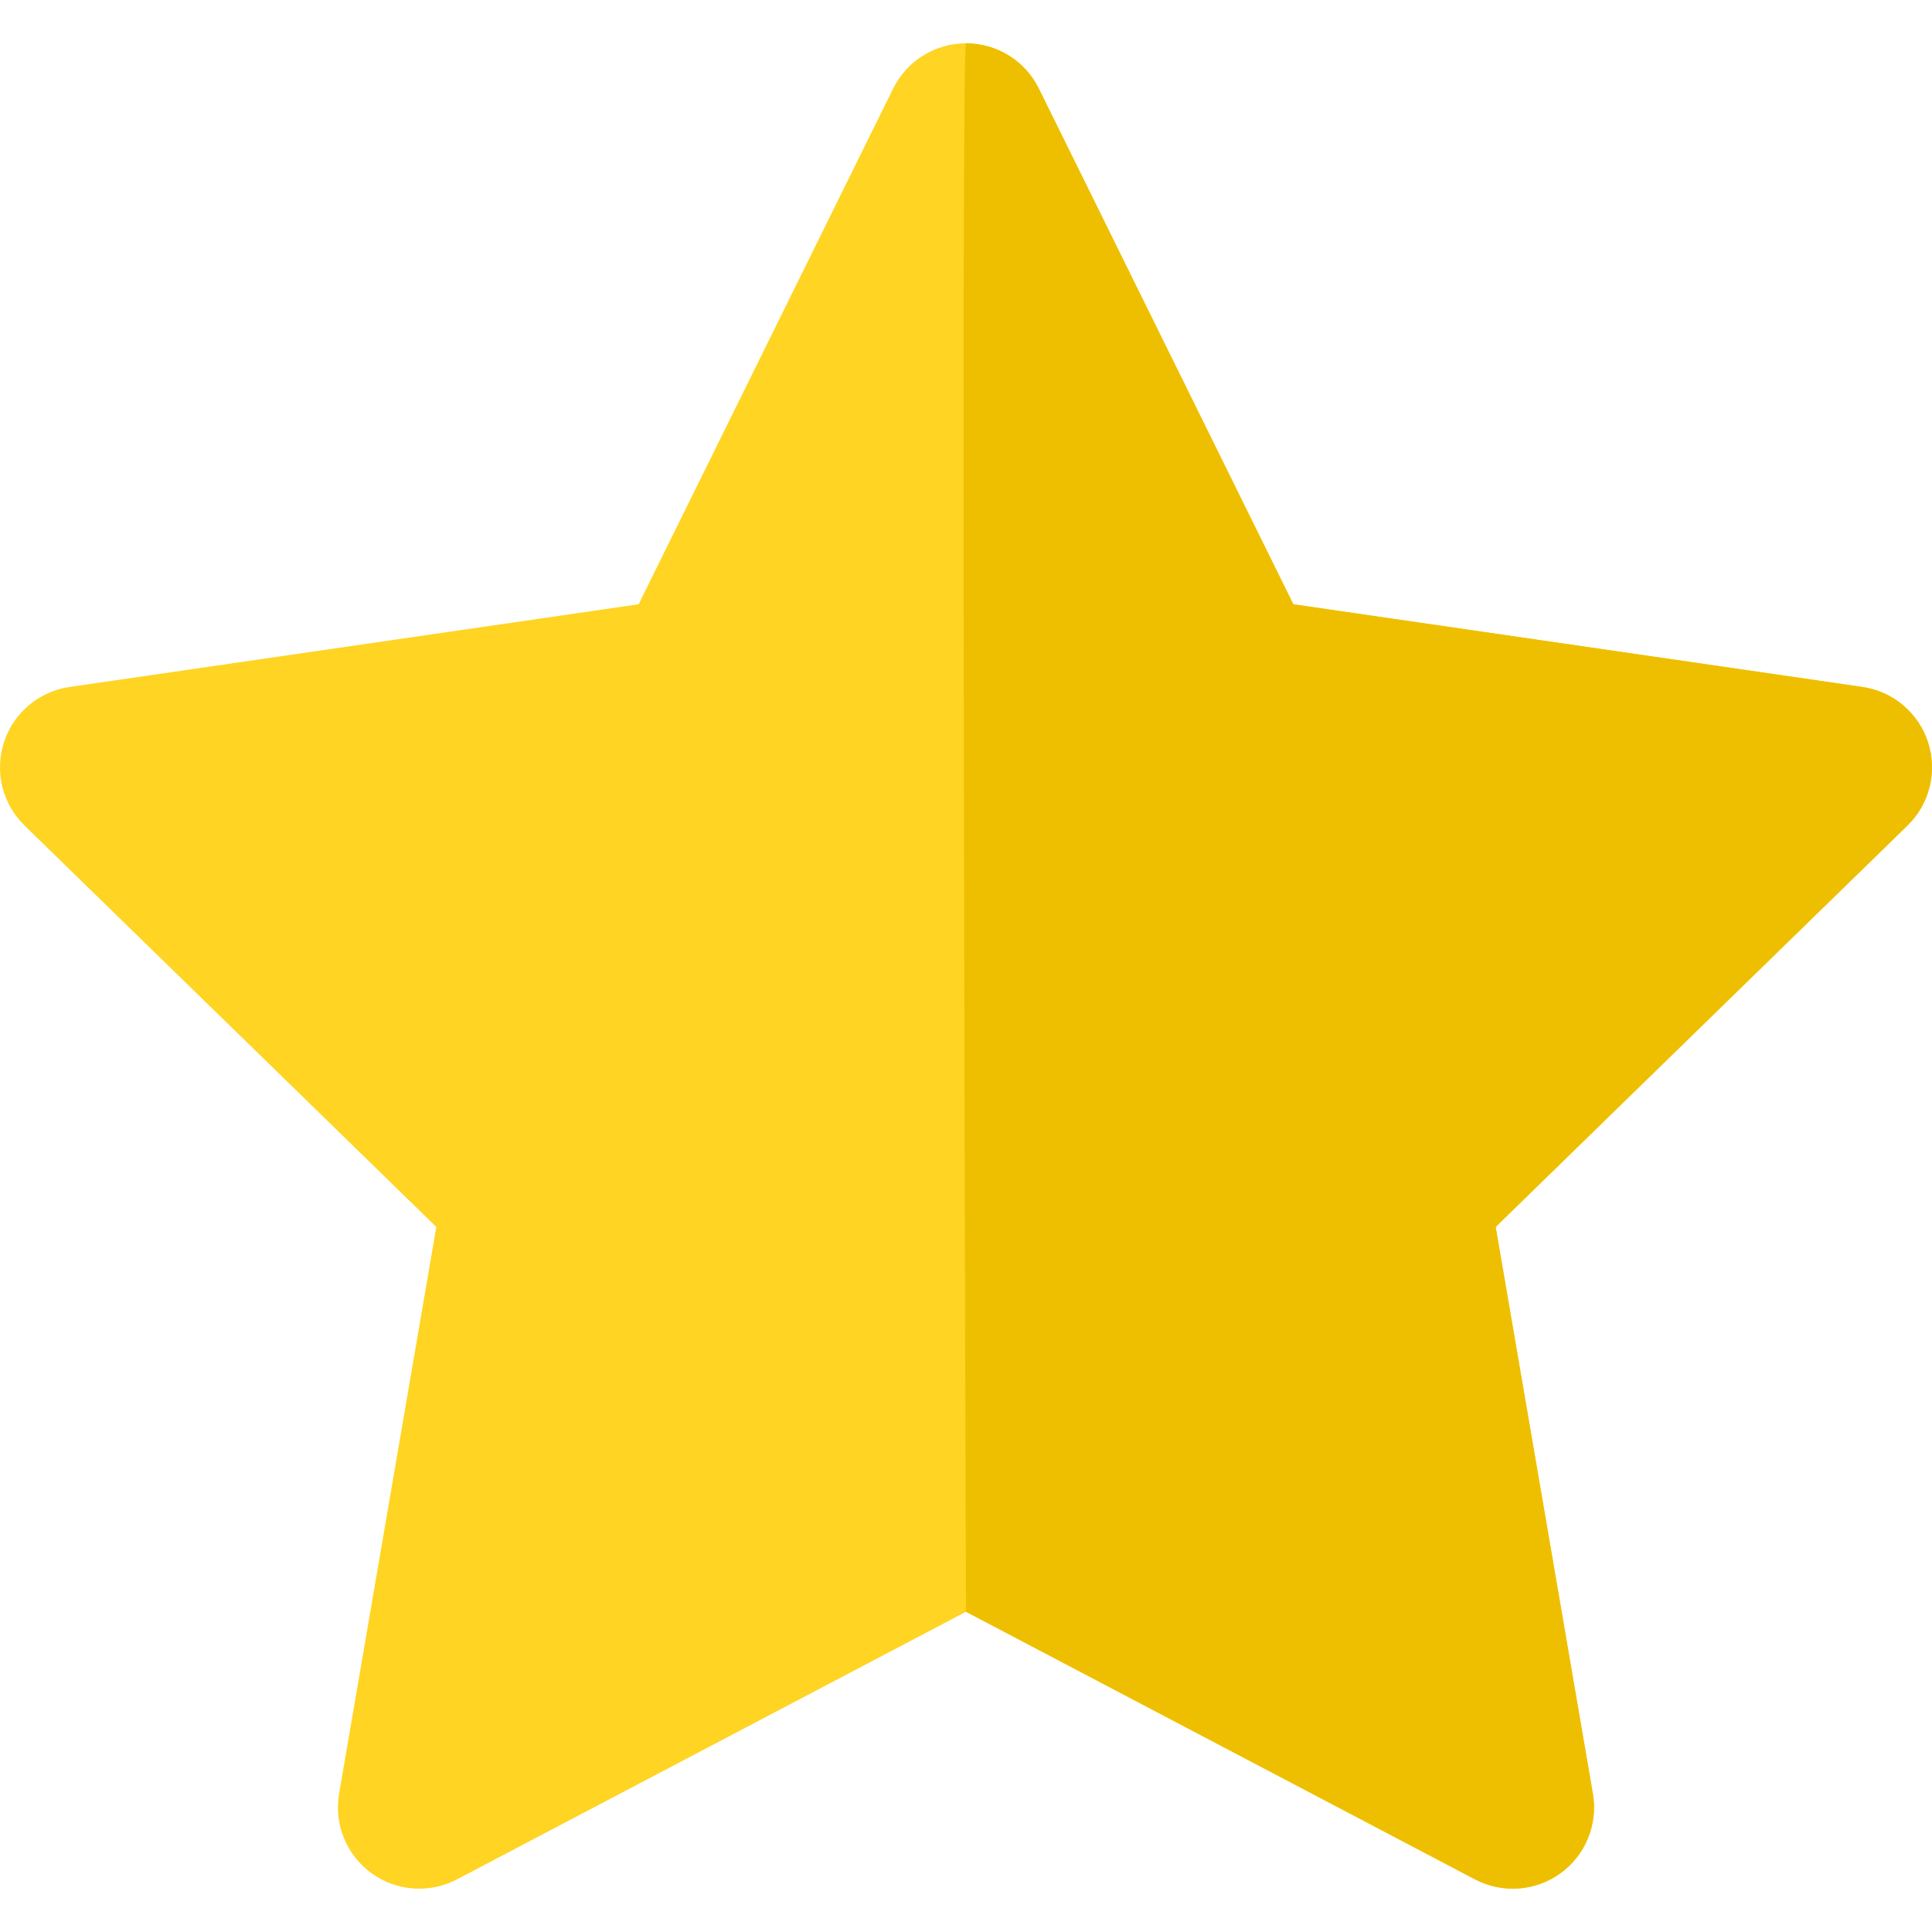
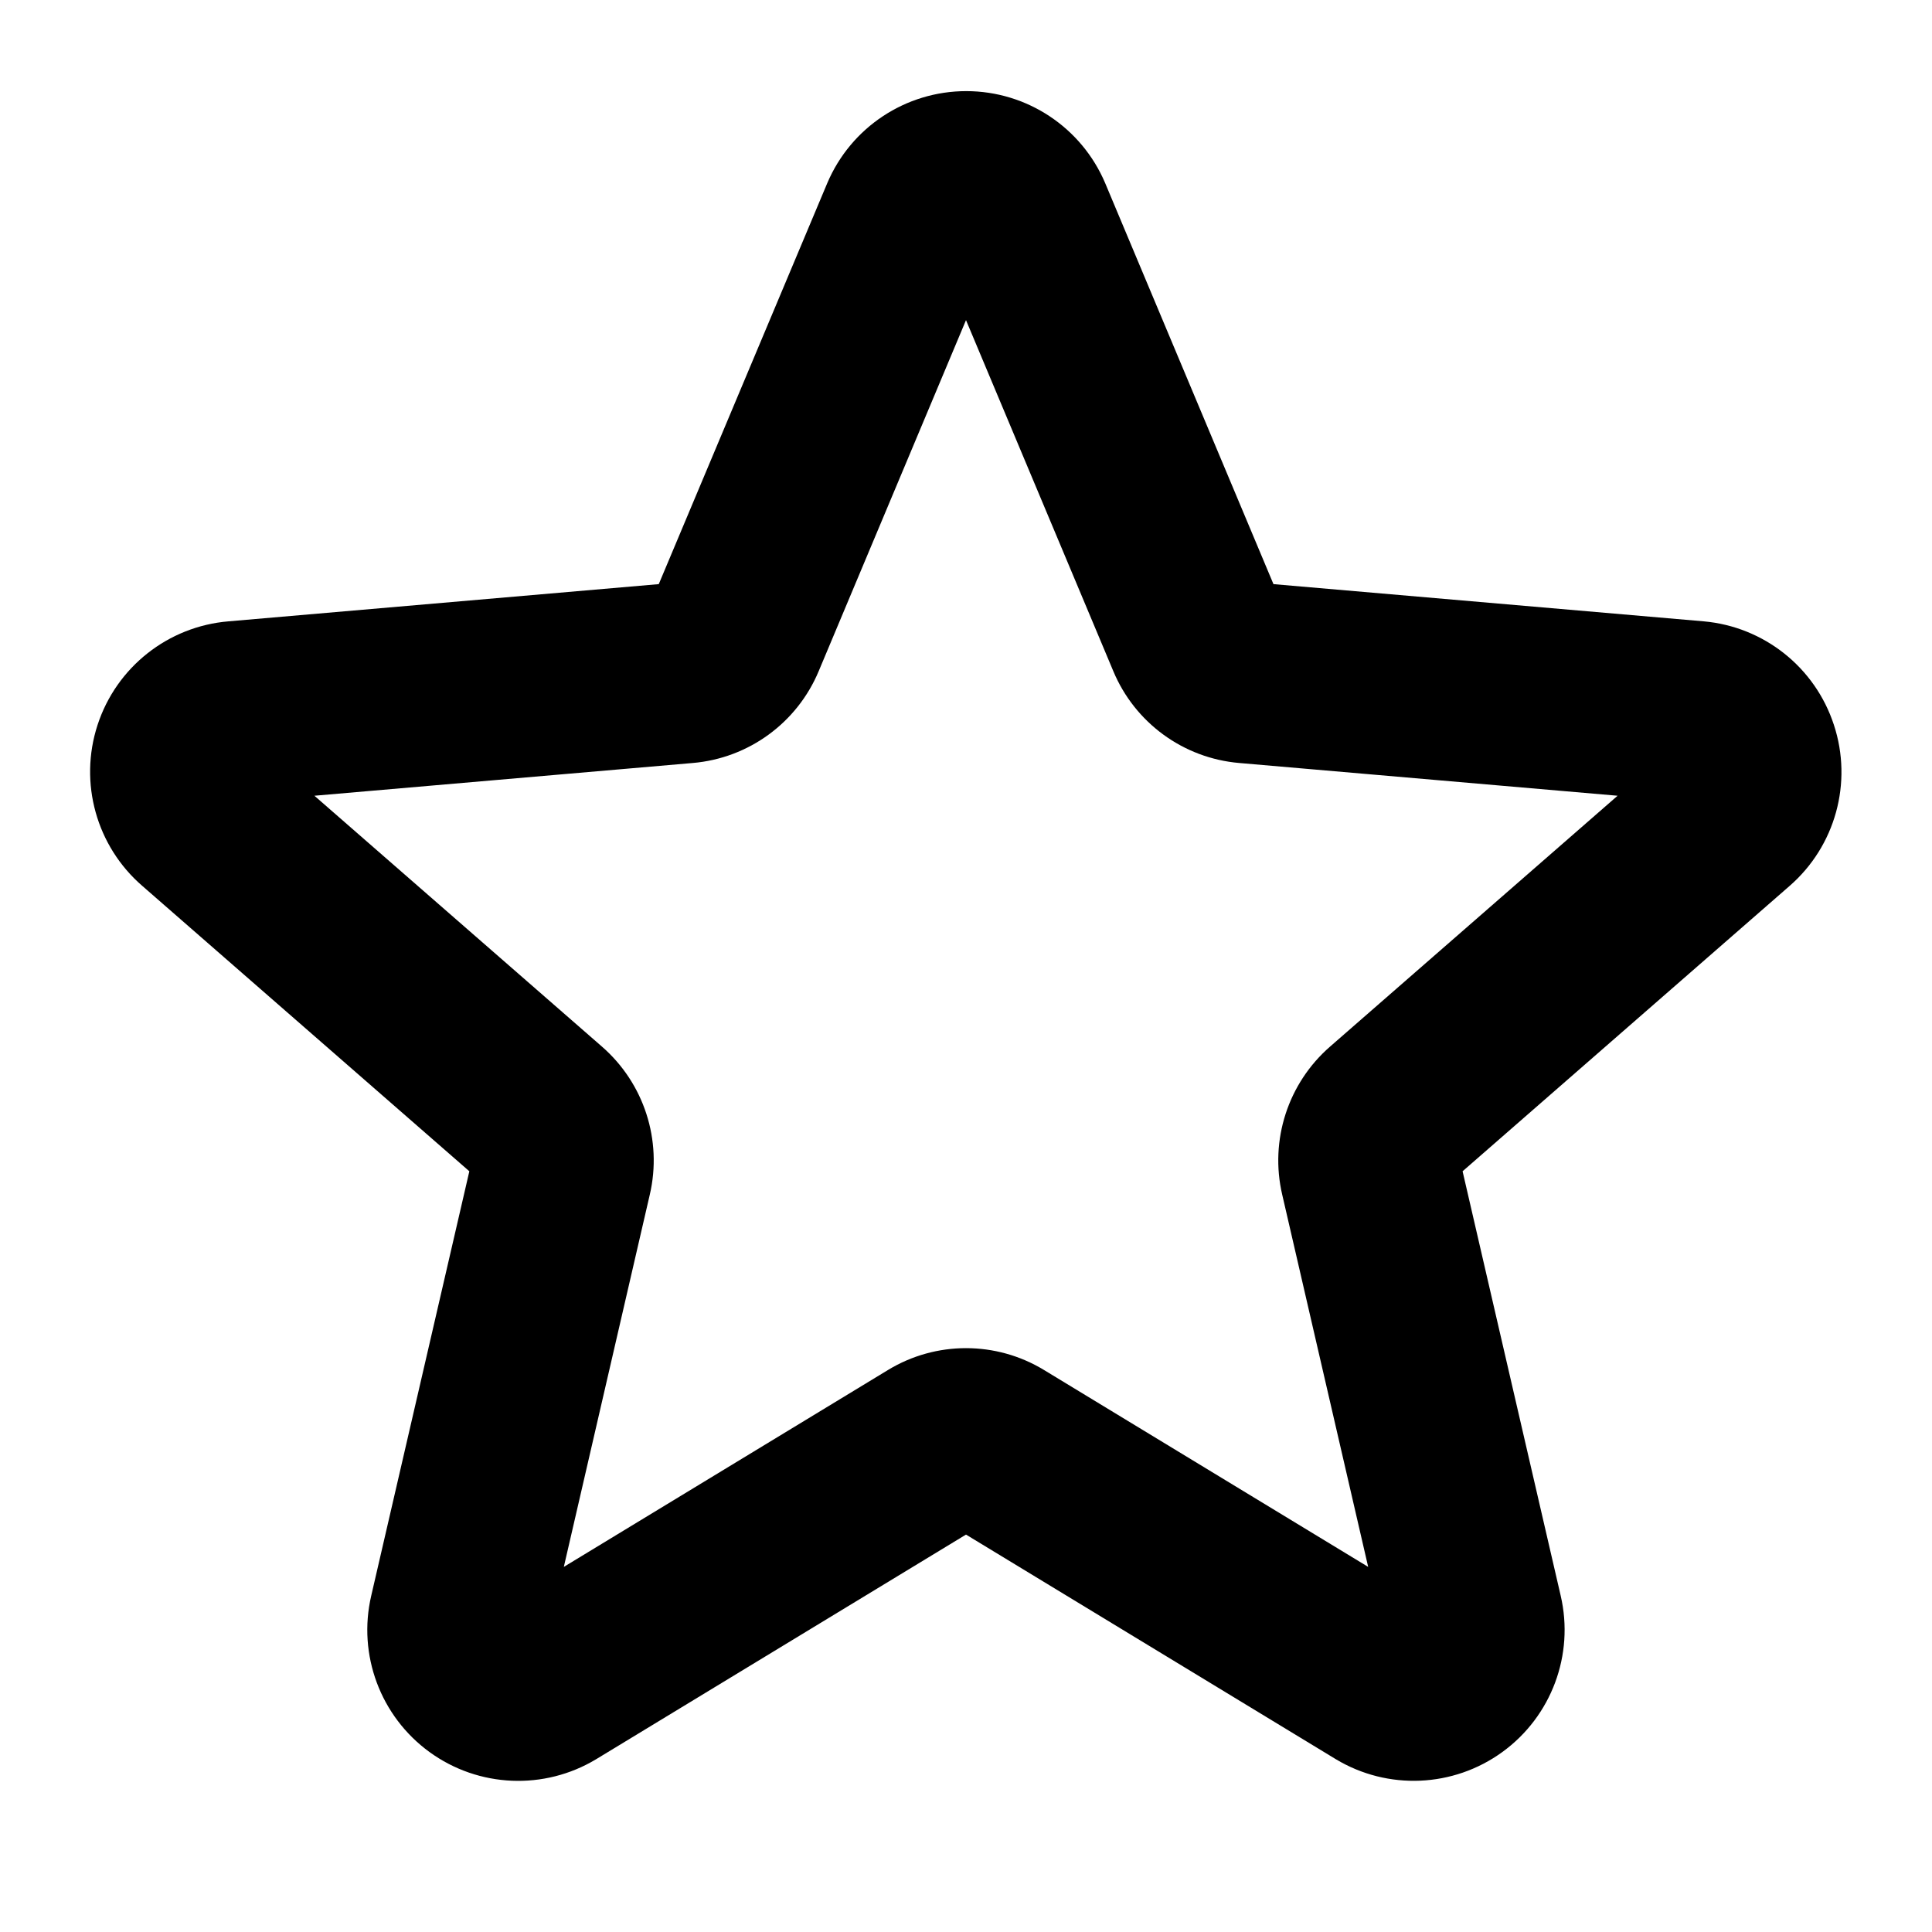
- <svg xmlns="http://www.w3.org/2000/svg" height="800px" width="800px" version="1.1" id="Layer_1" viewBox="0 0 411.909 411.909" xml:space="preserve">
-   <g id="XMLID_1_">
-     <path id="XMLID_2086_" style="fill:#FFD422;" d="M190.421,18.888c2.918-5.912,8.939-9.656,15.533-9.656s12.615,3.743,15.533,9.656   l54.26,109.943l121.33,17.63c6.525,0.948,11.945,5.518,13.983,11.789c2.037,6.271,0.338,13.154-4.383,17.756l-87.795,85.579   l20.726,120.839c1.115,6.498-1.557,13.066-6.891,16.941c-5.334,3.875-12.406,4.387-18.242,1.318L205.955,343.63L97.433,400.685   c-5.836,3.068-12.908,2.557-18.242-1.318c-5.334-3.875-8.005-10.443-6.891-16.941l20.726-120.84L5.231,176.007   c-4.721-4.602-6.421-11.486-4.383-17.756c2.037-6.271,7.458-10.841,13.983-11.789l121.33-17.63L190.421,18.888z" />
-     <path id="XMLID_868_" style="fill:#EEBF00;" d="M411.059,158.251c-2.037-6.271-7.458-10.841-13.983-11.789l-121.33-17.63   l-54.26-109.943c-2.918-5.912-8.939-9.656-15.533-9.656c-1.155,0,0,334.4,0,334.4l108.521,57.053   c5.836,3.068,12.908,2.557,18.242-1.318c5.334-3.876,8.005-10.443,6.891-16.941l-20.726-120.84l87.795-85.579   C411.398,171.405,413.097,164.521,411.059,158.251z" />
-   </g>
+ <svg xmlns="http://www.w3.org/2000/svg" width="32" height="32" fill="#000000" viewBox="0 0 256 256">
+   <path d="M243,96.05a20,20,0,0,0-17.26-13.72l-57-4.93-22.3-53.14h0a20,20,0,0,0-36.82,0L87.29,77.4l-57,4.93A20,20,0,0,0,18.87,117.4l43.32,37.8-13,56.24A20,20,0,0,0,79,233.1l49-29.76,49,29.76a20,20,0,0,0,29.8-21.66l-13-56.24,43.32-37.8A20,20,0,0,0,243,96.05Zm-66.75,42.62a20,20,0,0,0-6.35,19.63l11.39,49.32-42.94-26.08a19.9,19.9,0,0,0-20.7,0L74.71,207.62,86.1,158.3a20,20,0,0,0-6.35-19.63L41.66,105.44,91.8,101.1a19.92,19.92,0,0,0,16.69-12.19L128,42.42l19.51,46.49A19.92,19.92,0,0,0,164.2,101.1l50.14,4.34Z" />
</svg>
